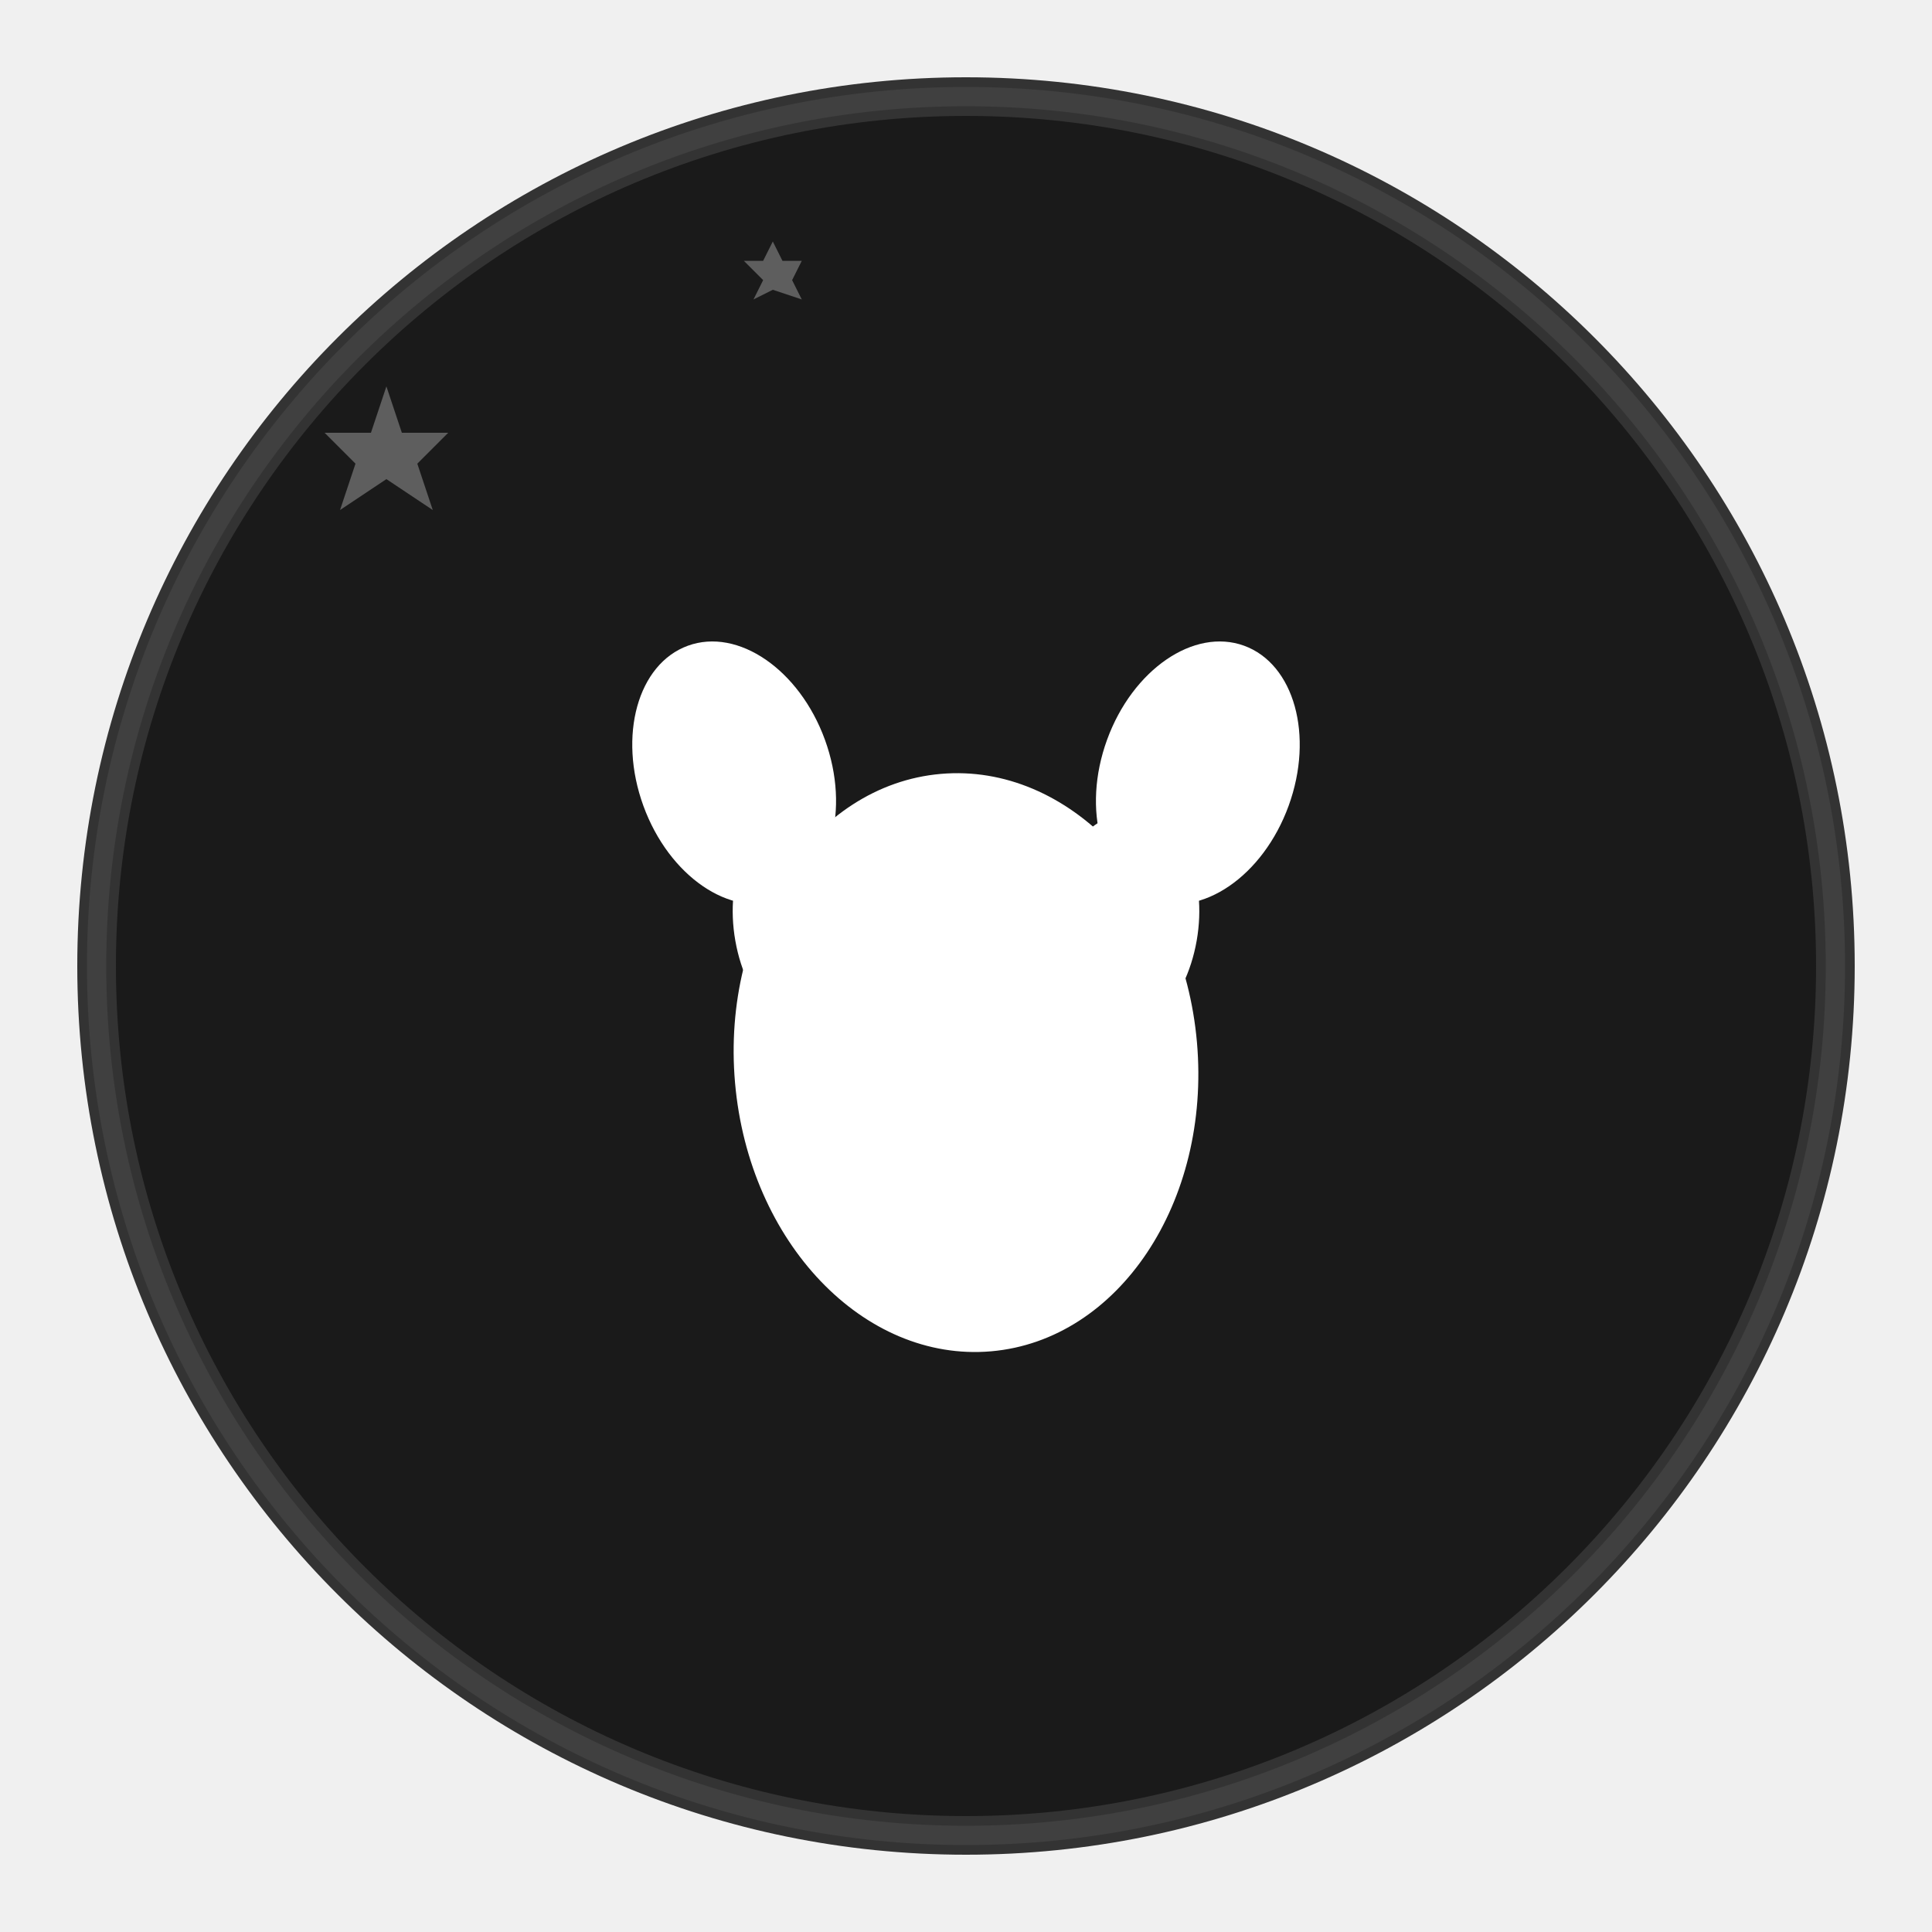
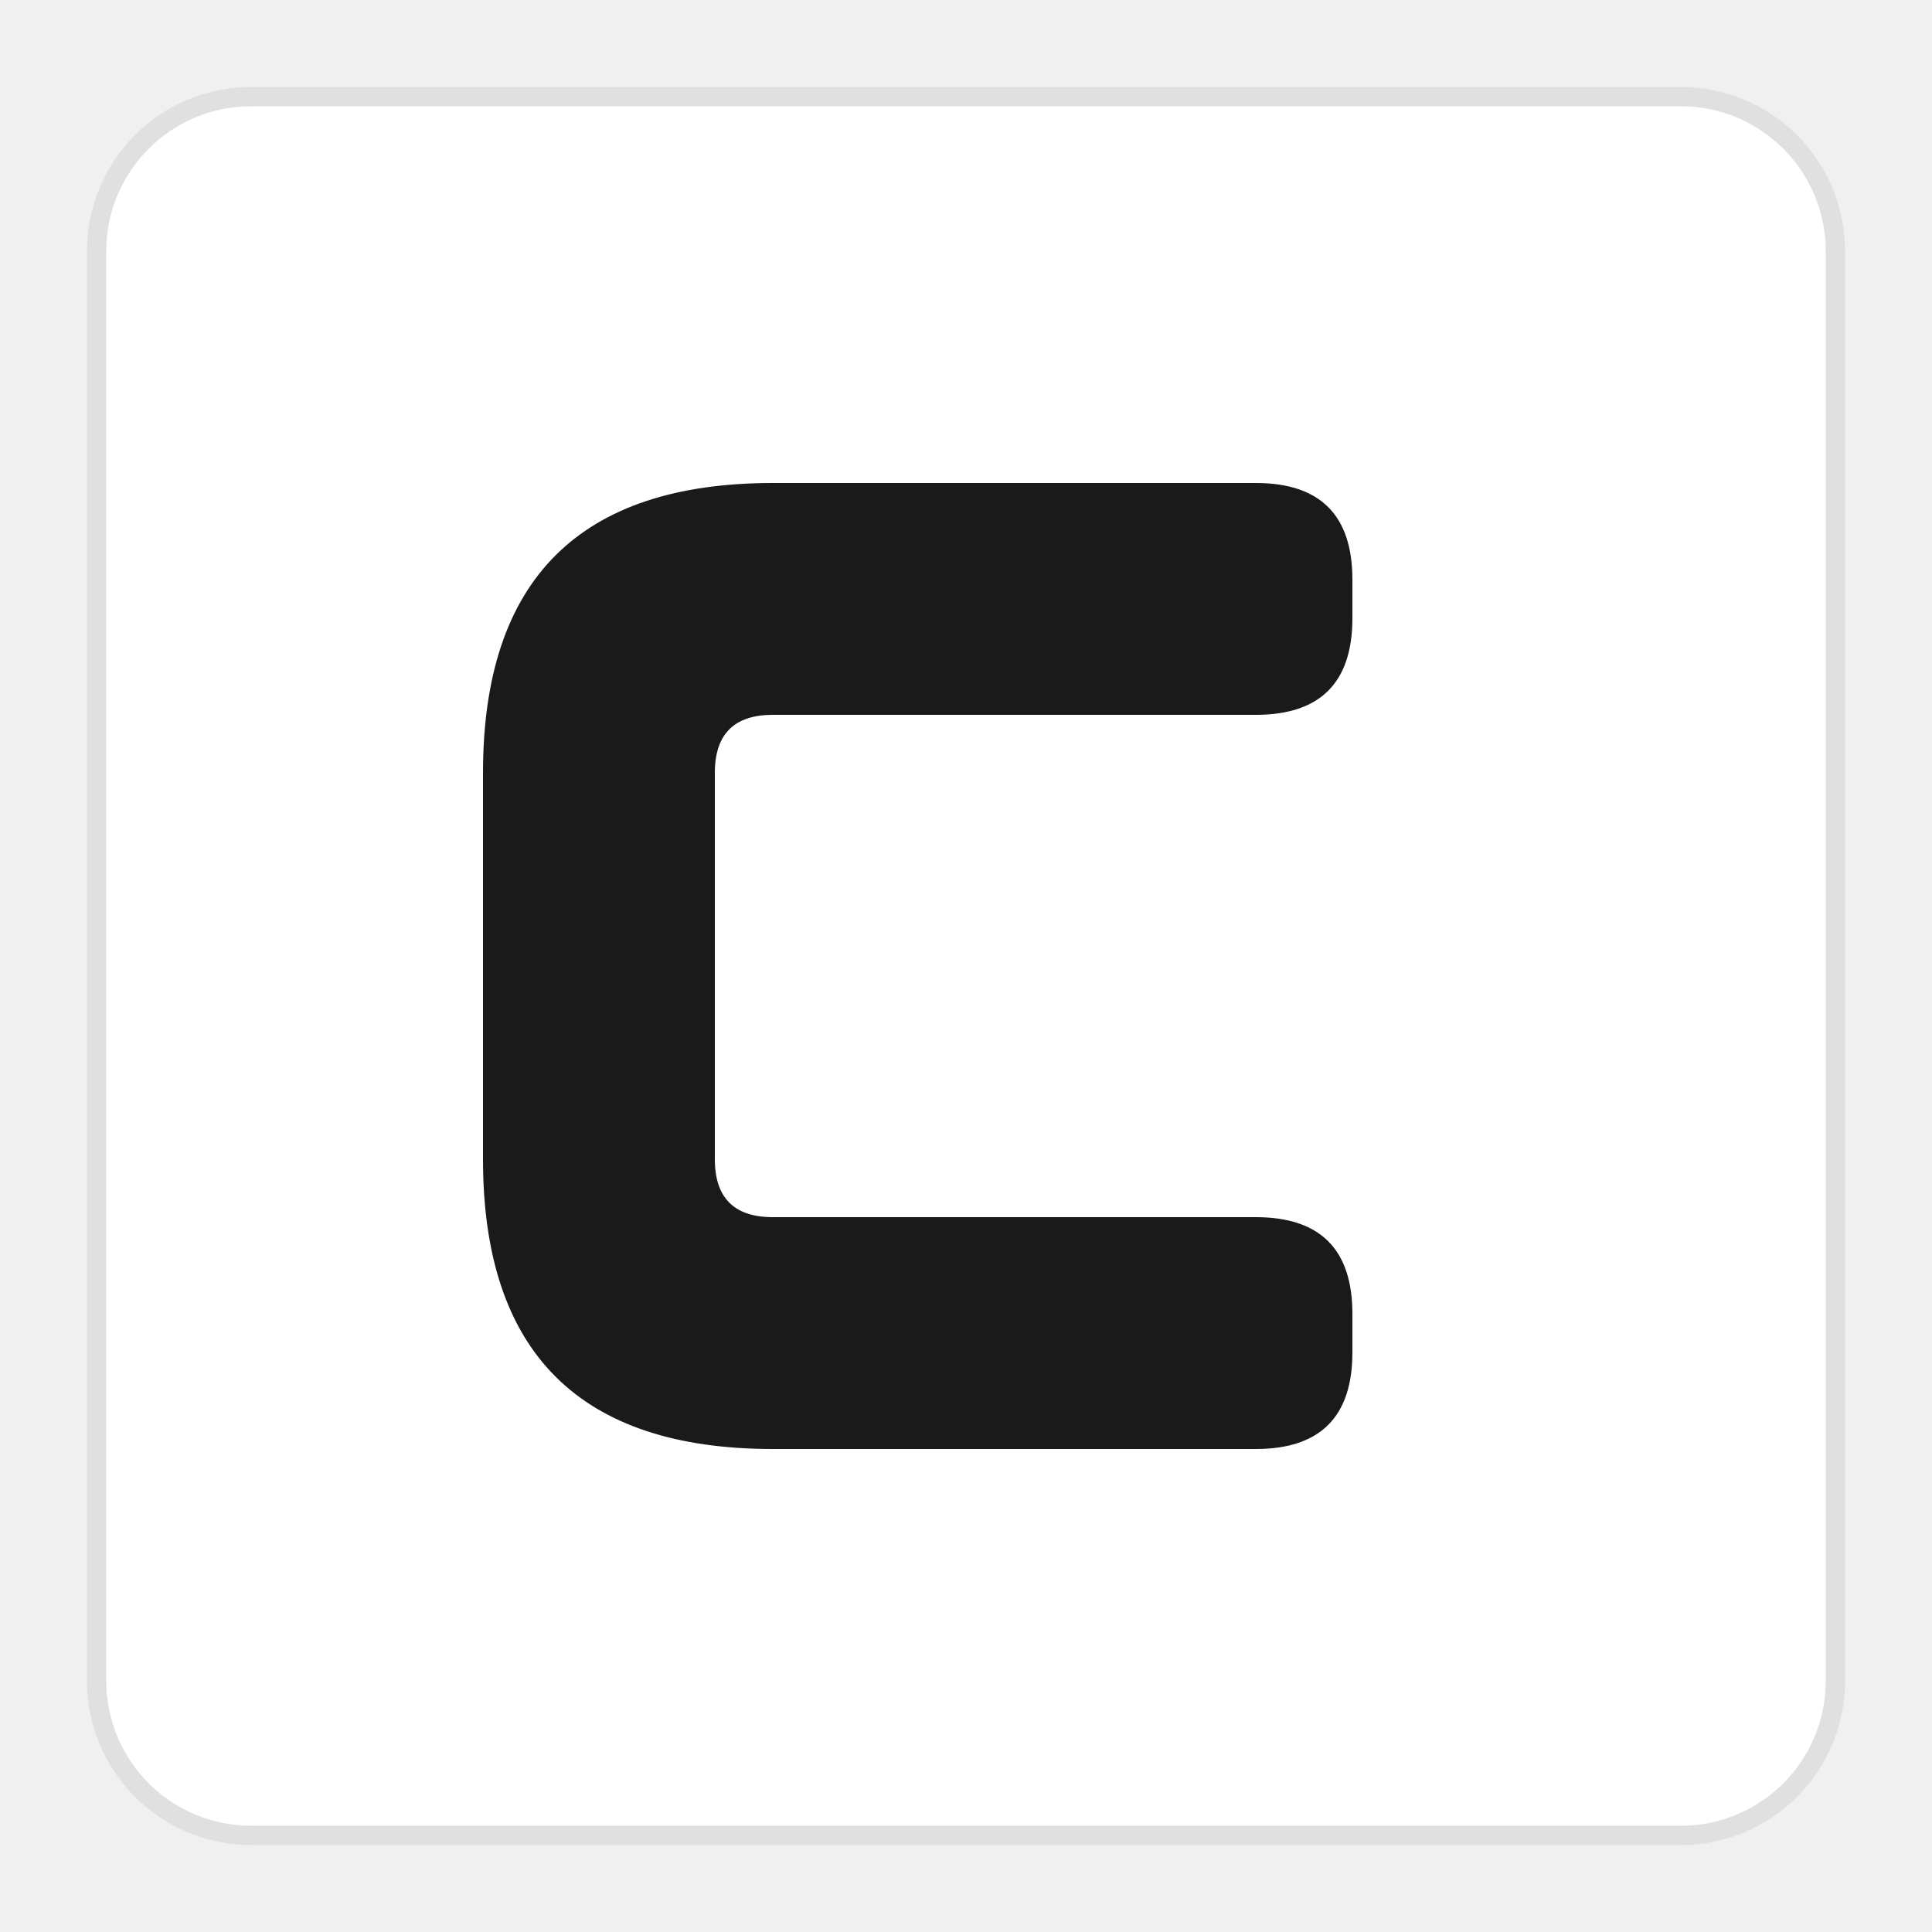
<svg xmlns="http://www.w3.org/2000/svg" viewBox="0 0 100 100" width="100" height="100">
-   <circle cx="50" cy="50" r="45" fill="#1a1a1a" stroke="#333333" stroke-width="2" />
-   <ellipse cx="50" cy="55" rx="12" ry="15" fill="#ffffff" transform="rotate(-5 50 55)" />
-   <ellipse cx="38" cy="40" rx="5" ry="7" fill="#ffffff" transform="rotate(-20 38 40)" />
-   <ellipse cx="62" cy="40" rx="5" ry="7" fill="#ffffff" transform="rotate(20 62 40)" />
-   <ellipse cx="42" cy="48" rx="4" ry="6" fill="#ffffff" transform="rotate(-10 42 48)" />
-   <ellipse cx="58" cy="48" rx="4" ry="6" fill="#ffffff" transform="rotate(10 58 48)" />
-   <g fill="#ffffff" opacity="0.3">
-     <polygon points="25,25 26,28 29,28 27,30 28,33 25,31 22,33 23,30 21,28 24,28" transform="scale(0.8)" />
-     <polygon points="75,75 76,78 79,78 77,80 78,83 75,81 72,83 73,80 71,78 74,78" transform="scale(0.6)" />
-     <polygon points="80,25 81,27 83,27 82,29 83,31 80,30 78,31 79,29 77,27 79,27" transform="scale(0.5)" />
-   </g>
-   <circle cx="50" cy="50" r="45" fill="none" stroke="url(#glow)" stroke-width="1" opacity="0.6" />
-   <defs>
-     <radialGradient id="glow" cx="50%" cy="50%" r="50%">
-       <stop offset="0%" style="stop-color:#ffffff;stop-opacity:0.3" />
-       <stop offset="100%" style="stop-color:#ffffff;stop-opacity:0.1" />
-     </radialGradient>
-   </defs>
+   <rect x="5" y="5" width="90" height="90" rx="8" ry="8" fill="#ffffff" stroke="#e0e0e0" stroke-width="1" />
+   <path d="M 65 25            L 40 25            Q 25 25 25 40            L 25 60            Q 25 75 40 75            L 65 75            Q 70 75 70 70            L 70 68            Q 70 63 65 63            L 40 63            Q 37 63 37 60            L 37 40            Q 37 37 40 37            L 65 37            Q 70 37 70 32            L 70 30            Q 70 25 65 25            Z" fill="#1a1a1a" />
</svg>
